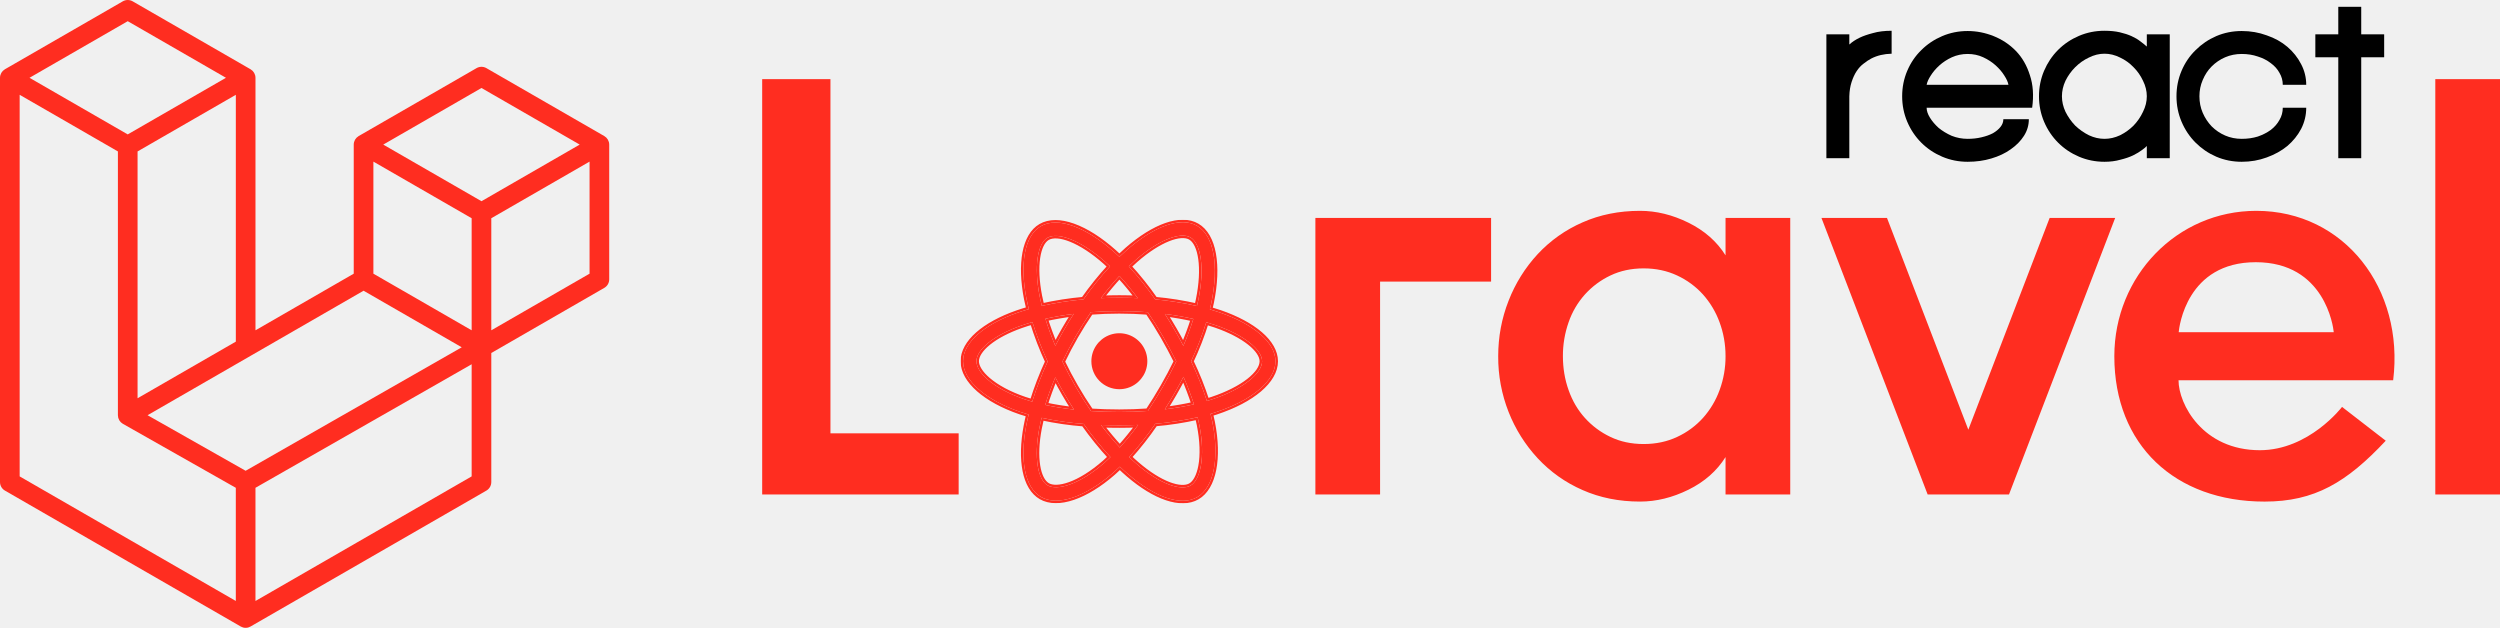
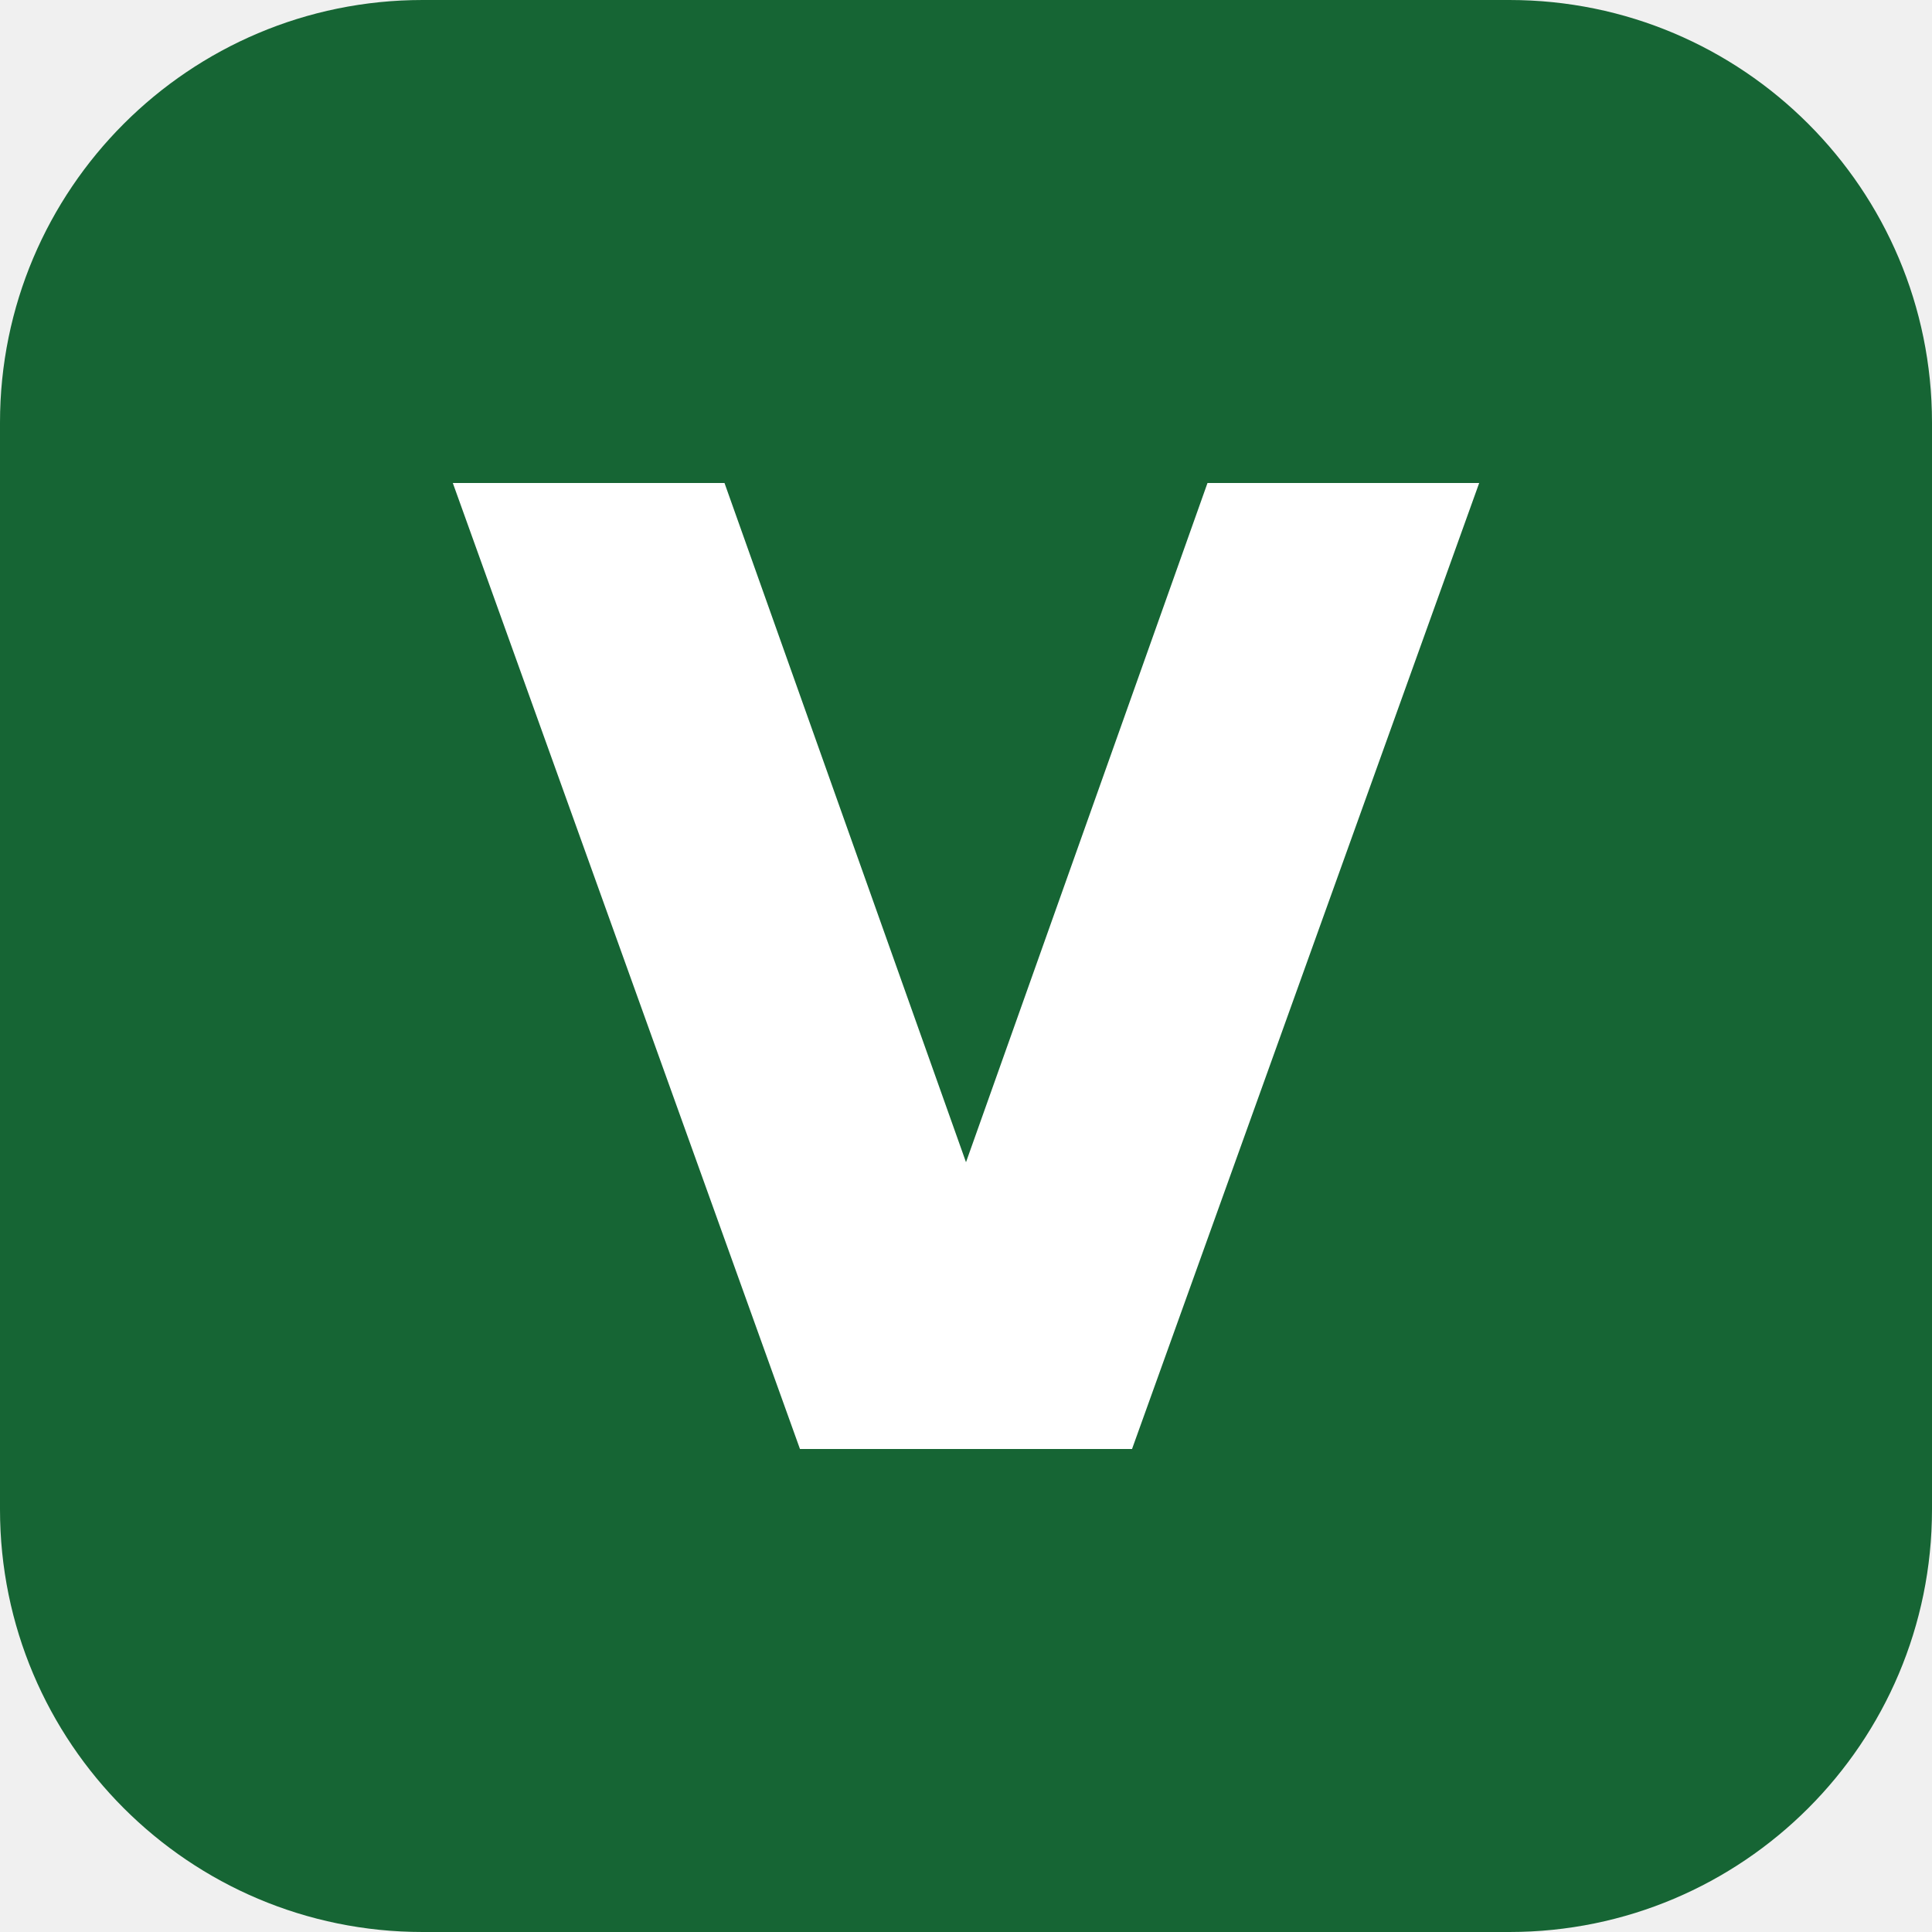
- <svg xmlns="http://www.w3.org/2000/svg" width="1991" height="500" viewBox="0 0 1991 500" fill="none">
-   <mask id="path-1-outside-1_1_7" maskUnits="userSpaceOnUse" x="765" y="175" width="253" height="226" fill="black">
-     <rect fill="white" x="765" y="175" width="253" height="226" />
-     <path d="M971.537 248.894C968.887 247.988 966.217 247.145 963.529 246.365C963.975 244.551 964.386 242.726 964.763 240.892C970.827 211.403 966.862 187.646 953.33 179.825C940.374 172.321 919.125 180.141 897.69 198.84C895.582 200.685 893.518 202.585 891.496 204.541C890.149 203.242 888.767 201.97 887.35 200.727C864.884 180.732 842.365 172.31 828.849 180.157C815.893 187.677 812.042 210.009 817.499 237.958C818.045 240.722 818.658 243.474 819.339 246.214C816.152 247.121 813.073 248.09 810.13 249.117C783.823 258.316 767 272.739 767 287.696C767 303.15 785.056 318.646 812.488 328.042C814.713 328.799 816.959 329.502 819.225 330.152C818.489 333.085 817.838 336.051 817.271 339.05C812.089 366.518 816.131 388.321 829.062 395.795C842.417 403.511 864.822 395.582 886.661 376.458C888.389 374.945 890.116 373.347 891.844 371.664C894.027 373.775 896.273 375.824 898.581 377.811C919.726 396.043 940.607 403.408 953.517 395.914C966.862 388.171 971.2 364.746 965.566 336.246C965.134 334.07 964.637 331.848 964.074 329.582C965.649 329.115 967.192 328.633 968.702 328.136C997.206 318.667 1015.78 303.358 1015.78 287.711C1015.76 272.682 998.403 258.165 971.537 248.894ZM904.681 206.873C923.043 190.854 940.208 184.531 948.033 189.05C956.362 193.865 959.601 213.279 954.367 238.741C954.021 240.399 953.648 242.053 953.247 243.701C942.289 241.208 931.177 239.449 919.985 238.435C913.577 229.204 906.553 220.417 898.959 212.133C900.818 210.33 902.722 208.576 904.671 206.873H904.681ZM840.453 300.476C842.702 304.829 845.053 309.129 847.507 313.376C850.005 317.708 852.608 321.977 855.317 326.182C847.616 325.345 839.963 324.111 832.389 322.487C834.586 315.376 837.292 307.991 840.453 300.476ZM840.453 275.429C837.343 268.074 834.711 260.84 832.55 253.853C839.65 252.262 847.216 250.962 855.104 249.977C852.461 254.102 849.918 258.288 847.475 262.534C845.033 266.781 842.687 271.079 840.437 275.429H840.453ZM846.102 287.955C849.377 281.124 852.905 274.425 856.685 267.857C860.461 261.292 864.481 254.878 868.745 248.614C876.146 248.054 883.733 247.759 891.398 247.759C899.063 247.759 906.697 248.054 914.093 248.619C918.311 254.869 922.307 261.261 926.08 267.795C929.853 274.328 933.427 280.996 936.803 287.799C933.472 294.654 929.906 301.381 926.106 307.981C922.336 314.545 918.363 320.978 914.186 327.281C906.801 327.799 899.156 328.084 891.382 328.084C883.609 328.084 876.109 327.84 868.859 327.369C864.564 321.084 860.511 314.642 856.7 308.043C852.89 301.444 849.352 294.748 846.087 287.955H846.102ZM935.305 313.303C937.81 308.957 940.215 304.553 942.519 300.093C945.678 307.255 948.467 314.576 950.874 322.025C943.21 323.751 935.462 325.074 927.661 325.99C930.293 321.813 932.842 317.584 935.305 313.303ZM942.416 275.434C940.121 271.063 937.736 266.744 935.258 262.477C932.84 258.269 930.319 254.113 927.697 250.008C935.632 251.013 943.245 252.35 950.381 253.983C948.087 261.262 945.428 268.421 942.416 275.434ZM891.502 219.747C896.677 225.401 901.563 231.314 906.143 237.461C896.347 236.994 886.545 236.994 876.736 237.461C881.572 231.066 886.521 225.131 891.502 219.747ZM834.198 189.366C842.521 184.536 860.924 191.439 880.323 208.682C881.561 209.786 882.81 210.941 884.054 212.139C876.422 220.421 869.348 229.201 862.878 238.42C851.711 239.426 840.621 241.157 829.678 243.602C829.046 241.059 828.476 238.499 827.968 235.922C823.278 211.962 826.382 193.901 834.198 189.366ZM822.065 319.89C819.992 319.299 817.945 318.658 815.924 317.967C803.796 313.821 793.779 308.411 786.901 302.518C780.744 297.237 777.624 291.966 777.624 287.696C777.624 278.621 791.13 267.043 813.654 259.191C816.483 258.207 819.337 257.307 822.215 256.491C825.561 267.242 829.612 277.759 834.343 287.976C829.555 298.333 825.454 308.994 822.065 319.89ZM879.659 368.436C870.004 376.894 860.333 382.89 851.808 385.911C844.148 388.622 838.048 388.7 834.363 386.569C826.517 382.035 823.252 364.523 827.704 341.035C828.232 338.271 828.837 335.507 829.518 332.743C840.57 335.124 851.771 336.75 863.044 337.609C869.577 346.876 876.71 355.706 884.396 364.041C882.852 365.559 881.271 367.021 879.659 368.436ZM891.797 356.402C886.76 350.955 881.732 344.927 876.83 338.449C881.594 338.636 886.445 338.729 891.382 338.729C896.451 338.729 901.468 338.62 906.412 338.397C901.849 344.643 896.971 350.652 891.797 356.402ZM956.331 371.219C954.849 379.221 951.869 384.559 948.184 386.694C940.342 391.244 923.577 385.331 905.5 369.736C903.427 367.954 901.354 366.041 899.244 364.036C906.781 355.668 913.747 346.803 920.094 337.501C931.429 336.54 942.685 334.8 953.781 332.292C954.289 334.344 954.738 336.355 955.128 338.325C957.621 350.918 957.979 362.31 956.331 371.219ZM965.349 318.024C963.991 318.475 962.591 318.911 961.171 319.336C957.692 308.535 953.483 297.983 948.572 287.753C953.299 277.659 957.343 267.26 960.679 256.626C963.224 257.367 965.696 258.145 968.075 258.969C991.096 266.908 1005.14 278.663 1005.14 287.696C1005.14 297.335 989.971 309.846 965.349 318.024Z" />
-   </mask>
-   <path d="M971.537 248.894C968.887 247.988 966.217 247.145 963.529 246.365C963.975 244.551 964.386 242.726 964.763 240.892C970.827 211.403 966.862 187.646 953.33 179.825C940.374 172.321 919.125 180.141 897.69 198.84C895.582 200.685 893.518 202.585 891.496 204.541C890.149 203.242 888.767 201.97 887.35 200.727C864.884 180.732 842.365 172.31 828.849 180.157C815.893 187.677 812.042 210.009 817.499 237.958C818.045 240.722 818.658 243.474 819.339 246.214C816.152 247.121 813.073 248.09 810.13 249.117C783.823 258.316 767 272.739 767 287.696C767 303.15 785.056 318.646 812.488 328.042C814.713 328.799 816.959 329.502 819.225 330.152C818.489 333.085 817.838 336.051 817.271 339.05C812.089 366.518 816.131 388.321 829.062 395.795C842.417 403.511 864.822 395.582 886.661 376.458C888.389 374.945 890.116 373.347 891.844 371.664C894.027 373.775 896.273 375.824 898.581 377.811C919.726 396.043 940.607 403.408 953.517 395.914C966.862 388.171 971.2 364.746 965.566 336.246C965.134 334.07 964.637 331.848 964.074 329.582C965.649 329.115 967.192 328.633 968.702 328.136C997.206 318.667 1015.78 303.358 1015.78 287.711C1015.76 272.682 998.403 258.165 971.537 248.894ZM904.681 206.873C923.043 190.854 940.208 184.531 948.033 189.05C956.362 193.865 959.601 213.279 954.367 238.741C954.021 240.399 953.648 242.053 953.247 243.701C942.289 241.208 931.177 239.449 919.985 238.435C913.577 229.204 906.553 220.417 898.959 212.133C900.818 210.33 902.722 208.576 904.671 206.873H904.681ZM840.453 300.476C842.702 304.829 845.053 309.129 847.507 313.376C850.005 317.708 852.608 321.977 855.317 326.182C847.616 325.345 839.963 324.111 832.389 322.487C834.586 315.376 837.292 307.991 840.453 300.476ZM840.453 275.429C837.343 268.074 834.711 260.84 832.55 253.853C839.65 252.262 847.216 250.962 855.104 249.977C852.461 254.102 849.918 258.288 847.475 262.534C845.033 266.781 842.687 271.079 840.437 275.429H840.453ZM846.102 287.955C849.377 281.124 852.905 274.425 856.685 267.857C860.461 261.292 864.481 254.878 868.745 248.614C876.146 248.054 883.733 247.759 891.398 247.759C899.063 247.759 906.697 248.054 914.093 248.619C918.311 254.869 922.307 261.261 926.08 267.795C929.853 274.328 933.427 280.996 936.803 287.799C933.472 294.654 929.906 301.381 926.106 307.981C922.336 314.545 918.363 320.978 914.186 327.281C906.801 327.799 899.156 328.084 891.382 328.084C883.609 328.084 876.109 327.84 868.859 327.369C864.564 321.084 860.511 314.642 856.7 308.043C852.89 301.444 849.352 294.748 846.087 287.955H846.102ZM935.305 313.303C937.81 308.957 940.215 304.553 942.519 300.093C945.678 307.255 948.467 314.576 950.874 322.025C943.21 323.751 935.462 325.074 927.661 325.99C930.293 321.813 932.842 317.584 935.305 313.303ZM942.416 275.434C940.121 271.063 937.736 266.744 935.258 262.477C932.84 258.269 930.319 254.113 927.697 250.008C935.632 251.013 943.245 252.35 950.381 253.983C948.087 261.262 945.428 268.421 942.416 275.434ZM891.502 219.747C896.677 225.401 901.563 231.314 906.143 237.461C896.347 236.994 886.545 236.994 876.736 237.461C881.572 231.066 886.521 225.131 891.502 219.747ZM834.198 189.366C842.521 184.536 860.924 191.439 880.323 208.682C881.561 209.786 882.81 210.941 884.054 212.139C876.422 220.421 869.348 229.201 862.878 238.42C851.711 239.426 840.621 241.157 829.678 243.602C829.046 241.059 828.476 238.499 827.968 235.922C823.278 211.962 826.382 193.901 834.198 189.366ZM822.065 319.89C819.992 319.299 817.945 318.658 815.924 317.967C803.796 313.821 793.779 308.411 786.901 302.518C780.744 297.237 777.624 291.966 777.624 287.696C777.624 278.621 791.13 267.043 813.654 259.191C816.483 258.207 819.337 257.307 822.215 256.491C825.561 267.242 829.612 277.759 834.343 287.976C829.555 298.333 825.454 308.994 822.065 319.89ZM879.659 368.436C870.004 376.894 860.333 382.89 851.808 385.911C844.148 388.622 838.048 388.7 834.363 386.569C826.517 382.035 823.252 364.523 827.704 341.035C828.232 338.271 828.837 335.507 829.518 332.743C840.57 335.124 851.771 336.75 863.044 337.609C869.577 346.876 876.71 355.706 884.396 364.041C882.852 365.559 881.271 367.021 879.659 368.436ZM891.797 356.402C886.76 350.955 881.732 344.927 876.83 338.449C881.594 338.636 886.445 338.729 891.382 338.729C896.451 338.729 901.468 338.62 906.412 338.397C901.849 344.643 896.971 350.652 891.797 356.402ZM956.331 371.219C954.849 379.221 951.869 384.559 948.184 386.694C940.342 391.244 923.577 385.331 905.5 369.736C903.427 367.954 901.354 366.041 899.244 364.036C906.781 355.668 913.747 346.803 920.094 337.501C931.429 336.54 942.685 334.8 953.781 332.292C954.289 334.344 954.738 336.355 955.128 338.325C957.621 350.918 957.979 362.31 956.331 371.219ZM965.349 318.024C963.991 318.475 962.591 318.911 961.171 319.336C957.692 308.535 953.483 297.983 948.572 287.753C953.299 277.659 957.343 267.26 960.679 256.626C963.224 257.367 965.696 258.145 968.075 258.969C991.096 266.908 1005.14 278.663 1005.14 287.696C1005.14 297.335 989.971 309.846 965.349 318.024Z" fill="#FF2D20" />
-   <path d="M971.537 248.894C968.887 247.988 966.217 247.145 963.529 246.365C963.975 244.551 964.386 242.726 964.763 240.892C970.827 211.403 966.862 187.646 953.33 179.825C940.374 172.321 919.125 180.141 897.69 198.84C895.582 200.685 893.518 202.585 891.496 204.541C890.149 203.242 888.767 201.97 887.35 200.727C864.884 180.732 842.365 172.31 828.849 180.157C815.893 187.677 812.042 210.009 817.499 237.958C818.045 240.722 818.658 243.474 819.339 246.214C816.152 247.121 813.073 248.09 810.13 249.117C783.823 258.316 767 272.739 767 287.696C767 303.15 785.056 318.646 812.488 328.042C814.713 328.799 816.959 329.502 819.225 330.152C818.489 333.085 817.838 336.051 817.271 339.05C812.089 366.518 816.131 388.321 829.062 395.795C842.417 403.511 864.822 395.582 886.661 376.458C888.389 374.945 890.116 373.347 891.844 371.664C894.027 373.775 896.273 375.824 898.581 377.811C919.726 396.043 940.607 403.408 953.517 395.914C966.862 388.171 971.2 364.746 965.566 336.246C965.134 334.07 964.637 331.848 964.074 329.582C965.649 329.115 967.192 328.633 968.702 328.136C997.206 318.667 1015.78 303.358 1015.78 287.711C1015.76 272.682 998.403 258.165 971.537 248.894ZM904.681 206.873C923.043 190.854 940.208 184.531 948.033 189.05C956.362 193.865 959.601 213.279 954.367 238.741C954.021 240.399 953.648 242.053 953.247 243.701C942.289 241.208 931.177 239.449 919.985 238.435C913.577 229.204 906.553 220.417 898.959 212.133C900.818 210.33 902.722 208.576 904.671 206.873H904.681ZM840.453 300.476C842.702 304.829 845.053 309.129 847.507 313.376C850.005 317.708 852.608 321.977 855.317 326.182C847.616 325.345 839.963 324.111 832.389 322.487C834.586 315.376 837.292 307.991 840.453 300.476ZM840.453 275.429C837.343 268.074 834.711 260.84 832.55 253.853C839.65 252.262 847.216 250.962 855.104 249.977C852.461 254.102 849.918 258.288 847.475 262.534C845.033 266.781 842.687 271.079 840.437 275.429H840.453ZM846.102 287.955C849.377 281.124 852.905 274.425 856.685 267.857C860.461 261.292 864.481 254.878 868.745 248.614C876.146 248.054 883.733 247.759 891.398 247.759C899.063 247.759 906.697 248.054 914.093 248.619C918.311 254.869 922.307 261.261 926.08 267.795C929.853 274.328 933.427 280.996 936.803 287.799C933.472 294.654 929.906 301.381 926.106 307.981C922.336 314.545 918.363 320.978 914.186 327.281C906.801 327.799 899.156 328.084 891.382 328.084C883.609 328.084 876.109 327.84 868.859 327.369C864.564 321.084 860.511 314.642 856.7 308.043C852.89 301.444 849.352 294.748 846.087 287.955H846.102ZM935.305 313.303C937.81 308.957 940.215 304.553 942.519 300.093C945.678 307.255 948.467 314.576 950.874 322.025C943.21 323.751 935.462 325.074 927.661 325.99C930.293 321.813 932.842 317.584 935.305 313.303ZM942.416 275.434C940.121 271.063 937.736 266.744 935.258 262.477C932.84 258.269 930.319 254.113 927.697 250.008C935.632 251.013 943.245 252.35 950.381 253.983C948.087 261.262 945.428 268.421 942.416 275.434ZM891.502 219.747C896.677 225.401 901.563 231.314 906.143 237.461C896.347 236.994 886.545 236.994 876.736 237.461C881.572 231.066 886.521 225.131 891.502 219.747ZM834.198 189.366C842.521 184.536 860.924 191.439 880.323 208.682C881.561 209.786 882.81 210.941 884.054 212.139C876.422 220.421 869.348 229.201 862.878 238.42C851.711 239.426 840.621 241.157 829.678 243.602C829.046 241.059 828.476 238.499 827.968 235.922C823.278 211.962 826.382 193.901 834.198 189.366ZM822.065 319.89C819.992 319.299 817.945 318.658 815.924 317.967C803.796 313.821 793.779 308.411 786.901 302.518C780.744 297.237 777.624 291.966 777.624 287.696C777.624 278.621 791.13 267.043 813.654 259.191C816.483 258.207 819.337 257.307 822.215 256.491C825.561 267.242 829.612 277.759 834.343 287.976C829.555 298.333 825.454 308.994 822.065 319.89ZM879.659 368.436C870.004 376.894 860.333 382.89 851.808 385.911C844.148 388.622 838.048 388.7 834.363 386.569C826.517 382.035 823.252 364.523 827.704 341.035C828.232 338.271 828.837 335.507 829.518 332.743C840.57 335.124 851.771 336.75 863.044 337.609C869.577 346.876 876.71 355.706 884.396 364.041C882.852 365.559 881.271 367.021 879.659 368.436ZM891.797 356.402C886.76 350.955 881.732 344.927 876.83 338.449C881.594 338.636 886.445 338.729 891.382 338.729C896.451 338.729 901.468 338.62 906.412 338.397C901.849 344.643 896.971 350.652 891.797 356.402ZM956.331 371.219C954.849 379.221 951.869 384.559 948.184 386.694C940.342 391.244 923.577 385.331 905.5 369.736C903.427 367.954 901.354 366.041 899.244 364.036C906.781 355.668 913.747 346.803 920.094 337.501C931.429 336.54 942.685 334.8 953.781 332.292C954.289 334.344 954.738 336.355 955.128 338.325C957.621 350.918 957.979 362.31 956.331 371.219ZM965.349 318.024C963.991 318.475 962.591 318.911 961.171 319.336C957.692 308.535 953.483 297.983 948.572 287.753C953.299 277.659 957.343 267.26 960.679 256.626C963.224 257.367 965.696 258.145 968.075 258.969C991.096 266.908 1005.14 278.663 1005.14 287.696C1005.14 297.335 989.971 309.846 965.349 318.024Z" stroke="#FF2D20" stroke-width="4" mask="url(#path-1-outside-1_1_7)" />
-   <path d="M891.382 309.96C895.793 309.974 900.109 308.679 903.783 306.24C907.457 303.8 910.325 300.324 912.023 296.253C913.721 292.182 914.172 287.699 913.321 283.372C912.469 279.044 910.352 275.066 907.239 271.943C904.125 268.819 900.154 266.689 895.829 265.823C891.504 264.957 887.02 265.394 882.944 267.079C878.867 268.764 875.383 271.62 872.931 275.286C870.479 278.953 869.17 283.264 869.17 287.675C869.164 290.597 869.733 293.492 870.847 296.193C871.96 298.895 873.595 301.351 875.658 303.421C877.72 305.49 880.171 307.133 882.869 308.255C885.567 309.377 888.46 309.957 891.382 309.96Z" fill="#FF2D20" />
-   <path fill-rule="evenodd" clip-rule="evenodd" d="M484.904 113.113C485.084 113.78 485.176 114.467 485.178 115.157V222.481C485.178 223.859 484.815 225.212 484.125 226.404C483.435 227.596 482.443 228.584 481.25 229.27L391.267 281.132V383.926C391.267 386.724 389.782 389.306 387.359 390.715L199.527 498.958C199.097 499.202 198.628 499.359 198.159 499.525C197.984 499.584 197.817 499.691 197.632 499.74C196.319 500.087 194.939 500.087 193.626 499.74C193.411 499.682 193.215 499.564 193.01 499.486C192.58 499.33 192.131 499.193 191.72 498.958L3.928 390.715C2.735 390.029 1.744 389.04 1.054 387.848C0.365 386.656 0.001 385.304 0 383.926L0 61.955C0 61.251 0.098 60.566 0.274 59.901C0.332 59.676 0.469 59.471 0.547 59.246C0.694 58.835 0.831 58.414 1.046 58.033C1.192 57.779 1.407 57.573 1.583 57.338C1.808 57.025 2.013 56.703 2.277 56.429C2.501 56.204 2.795 56.038 3.049 55.842C3.332 55.607 3.586 55.353 3.908 55.167L97.819 1.045C99.008 0.36 100.356 0 101.728 0C103.099 0 104.447 0.36 105.636 1.045L199.537 55.167H199.557C199.869 55.363 200.133 55.607 200.417 55.832C200.671 56.028 200.954 56.204 201.179 56.419C201.452 56.703 201.648 57.025 201.882 57.338C202.048 57.573 202.273 57.779 202.41 58.033C202.635 58.424 202.762 58.835 202.918 59.246C202.996 59.471 203.133 59.676 203.192 59.911C203.371 60.578 203.463 61.265 203.465 61.955V263.055L281.713 217.952V115.148C281.713 114.463 281.81 113.768 281.986 113.113C282.055 112.878 282.182 112.673 282.26 112.448C282.416 112.037 282.553 111.617 282.768 111.235C282.915 110.981 283.13 110.775 283.296 110.541C283.53 110.228 283.726 109.905 283.999 109.631C284.224 109.406 284.507 109.24 284.761 109.044C285.054 108.809 285.309 108.555 285.621 108.369L379.542 54.248C380.73 53.562 382.078 53.201 383.45 53.201C384.822 53.201 386.17 53.562 387.359 54.248L481.26 108.369C481.592 108.565 481.846 108.809 482.139 109.034C482.383 109.23 482.667 109.406 482.891 109.621C483.165 109.905 483.36 110.228 483.595 110.541C483.771 110.775 483.986 110.981 484.123 111.235C484.347 111.617 484.474 112.037 484.631 112.448C484.719 112.673 484.846 112.878 484.904 113.113ZM469.524 217.952V128.705L436.664 147.642L391.267 173.808V263.055L469.534 217.952H469.524ZM375.623 379.397V290.091L330.969 315.621L203.455 388.475V478.622L375.623 379.397ZM15.653 75.503V379.397L187.802 478.612V388.485L97.868 337.532L97.839 337.513L97.8 337.493C97.497 337.317 97.243 337.063 96.959 336.847C96.715 336.652 96.432 336.495 96.217 336.28L96.197 336.251C95.943 336.006 95.767 335.703 95.552 335.429C95.357 335.165 95.122 334.94 94.966 334.666L94.956 334.637C94.78 334.343 94.673 333.991 94.546 333.659C94.419 333.365 94.253 333.091 94.175 332.778C94.077 332.407 94.057 332.006 94.018 331.624C93.979 331.331 93.901 331.037 93.901 330.744V120.606L48.514 94.43L15.653 75.503ZM101.737 16.872L23.5 61.955L101.718 107.039L179.946 61.946L101.718 16.872H101.737ZM142.425 298.23L187.812 272.074V75.503L154.951 94.44L109.554 120.606V317.177L142.425 298.23ZM383.45 70.074L305.222 115.157L383.45 160.241L461.668 115.148L383.45 70.074ZM375.623 173.808L330.227 147.642L297.366 128.705V217.952L342.753 244.108L375.623 263.055V173.808ZM195.619 374.927L310.362 309.351L367.719 276.583L289.549 231.529L199.547 283.401L117.518 330.675L195.619 374.927Z" fill="#FF2D20" />
-   <path fill-rule="evenodd" clip-rule="evenodd" d="M661.371 63V345.115H763.474V393.787H607V63H661.371ZM1047.57 393.787V173.576H1187.5V224.268H1099.09V393.811H1047.57V393.787ZM1374.22 203.347V173.576H1425.75V393.799H1374.22V364.016C1367.29 375.045 1357.45 383.712 1344.68 390.004C1331.92 396.308 1319.08 399.454 1306.15 399.454C1289.45 399.454 1274.17 396.394 1260.3 390.249C1246.79 384.36 1234.64 375.751 1224.61 364.958C1214.66 354.224 1206.81 341.728 1201.45 328.112C1195.88 313.965 1193.07 298.88 1193.17 283.675C1193.17 268.251 1195.93 253.513 1201.45 239.484C1206.77 225.777 1214.62 213.193 1224.6 202.393C1234.64 191.605 1246.79 183 1260.3 177.114C1274.17 170.969 1289.45 167.909 1306.15 167.909C1319.07 167.909 1331.92 171.055 1344.68 177.359C1357.45 183.663 1367.29 192.318 1374.22 203.347ZM1369.5 310.619C1372.67 301.995 1374.27 292.875 1374.22 283.688C1374.22 274.225 1372.63 265.252 1369.5 256.757C1366.54 248.576 1362.06 241.035 1356.27 234.538C1350.5 228.166 1343.5 223.021 1335.7 219.408C1327.67 215.638 1318.75 213.74 1308.99 213.74C1299.22 213.74 1290.39 215.638 1282.52 219.408C1274.81 223.064 1267.9 228.206 1262.19 234.538C1256.42 241.001 1252 248.551 1249.2 256.744C1246.17 265.399 1244.65 274.508 1244.7 283.675C1244.7 293.126 1246.18 302.111 1249.2 310.606C1252.18 319.126 1256.52 326.52 1262.19 332.824C1267.9 339.159 1274.81 344.302 1282.52 347.955C1290.39 351.737 1299.22 353.623 1308.99 353.623C1318.75 353.623 1327.67 351.737 1335.7 347.955C1343.51 344.346 1350.5 339.2 1356.27 332.824C1362.06 326.332 1366.54 318.795 1369.5 310.619ZM1632.33 173.576H1684.52L1599.96 393.799H1535.18L1450.61 173.576H1502.8L1567.57 342.214L1632.33 173.576ZM1796.91 167.909C1867.06 167.909 1914.91 230.07 1905.92 302.821H1734.98C1734.98 321.819 1754.17 358.544 1799.74 358.544C1838.92 358.544 1865.19 324.084 1865.2 324.06L1900.01 350.991C1868.89 384.202 1843.4 399.467 1803.49 399.467C1732.19 399.467 1683.85 354.369 1683.85 283.688C1683.85 219.751 1733.82 167.909 1796.91 167.909ZM1735.11 264.542H1858.6C1858.22 260.307 1851.52 208.819 1796.49 208.819C1741.45 208.819 1735.51 260.307 1735.11 264.542ZM1939.47 393.787V63H1991V393.787H1939.47Z" fill="#FF2D20" />
-   <path d="M1472.8 35.462C1474.96 33.432 1477.74 31.605 1481.12 29.981C1483.96 28.628 1487.48 27.41 1491.68 26.327C1495.87 25.109 1500.81 24.5 1506.49 24.5V42.77C1500.4 42.905 1494.99 44.191 1490.25 46.627C1488.22 47.71 1486.19 49.063 1484.16 50.687C1482.13 52.176 1480.31 54.138 1478.68 56.574C1477.06 59.01 1475.71 61.92 1474.62 65.303C1473.54 68.551 1472.93 72.34 1472.8 76.671V126H1454.53V27.342H1472.8V35.462Z" fill="black" />
-   <path d="M1615.77 94.941C1615.77 99.678 1614.49 104.076 1611.91 108.136C1609.34 112.196 1605.82 115.782 1601.36 118.895C1597.03 122.008 1591.89 124.444 1585.93 126.203C1580.11 127.962 1573.82 128.842 1567.05 128.842C1559.88 128.842 1553.11 127.489 1546.75 124.782C1540.39 122.075 1534.84 118.354 1530.11 113.617C1525.37 108.88 1521.65 103.332 1518.94 96.971C1516.23 90.61 1514.88 83.844 1514.88 76.671C1514.88 69.498 1516.23 62.732 1518.94 56.371C1521.65 50.01 1525.37 44.529 1530.11 39.928C1534.84 35.191 1540.39 31.47 1546.75 28.763C1553.11 26.056 1559.88 24.703 1567.05 24.703C1574.09 24.703 1580.99 26.056 1587.76 28.763C1594.52 31.47 1600.41 35.394 1605.42 40.537C1610.43 45.68 1614.15 52.108 1616.58 59.822C1619.15 67.401 1619.76 76.062 1618.41 85.806H1534.37C1534.37 88.242 1535.25 90.881 1537.01 93.723C1538.77 96.565 1541.07 99.272 1543.91 101.843C1546.89 104.279 1550.34 106.377 1554.26 108.136C1558.32 109.76 1562.59 110.572 1567.05 110.572C1570.98 110.572 1574.63 110.166 1578.01 109.354C1581.53 108.542 1584.58 107.459 1587.15 106.106C1589.72 104.617 1591.75 102.926 1593.24 101.031C1594.73 99.136 1595.47 97.106 1595.47 94.941H1615.77ZM1599.53 67.536C1599.13 65.371 1598.04 62.935 1596.28 60.228C1594.52 57.386 1592.22 54.679 1589.38 52.108C1586.54 49.537 1583.22 47.371 1579.43 45.612C1575.65 43.853 1571.52 42.973 1567.05 42.973C1562.59 42.973 1558.39 43.853 1554.47 45.612C1550.68 47.371 1547.36 49.537 1544.52 52.108C1541.68 54.679 1539.38 57.386 1537.62 60.228C1535.86 62.935 1534.77 65.371 1534.37 67.536H1599.53Z" fill="black" />
-   <path d="M1709.72 126V116.256C1709.04 117.068 1707.76 118.151 1705.86 119.504C1704.1 120.857 1701.74 122.278 1698.76 123.767C1695.92 125.12 1692.53 126.271 1688.61 127.218C1684.82 128.301 1680.62 128.842 1676.02 128.842C1668.85 128.842 1662.08 127.489 1655.72 124.782C1649.36 122.075 1643.81 118.354 1639.08 113.617C1634.34 108.88 1630.62 103.332 1627.91 96.971C1625.21 90.61 1623.85 83.844 1623.85 76.671C1623.85 69.498 1625.21 62.732 1627.91 56.371C1630.62 50.01 1634.34 44.462 1639.08 39.725C1643.81 34.988 1649.36 31.267 1655.72 28.56C1662.08 25.853 1668.85 24.5 1676.02 24.5C1680.62 24.5 1684.68 24.906 1688.2 25.718C1691.72 26.53 1694.83 27.545 1697.54 28.763C1700.25 29.981 1702.55 31.334 1704.44 32.823C1706.47 34.312 1708.23 35.733 1709.72 37.086V27.342H1727.99V126H1709.72ZM1642.12 76.671C1642.12 80.866 1643.07 84.994 1644.96 89.054C1646.99 93.114 1649.57 96.768 1652.68 100.016C1655.93 103.129 1659.58 105.7 1663.64 107.73C1667.7 109.625 1671.83 110.572 1676.02 110.572C1680.22 110.572 1684.35 109.625 1688.41 107.73C1692.47 105.7 1696.05 103.129 1699.16 100.016C1702.28 96.768 1704.78 93.114 1706.68 89.054C1708.71 84.994 1709.72 80.866 1709.72 76.671C1709.72 72.476 1708.71 68.348 1706.68 64.288C1704.78 60.228 1702.28 56.642 1699.16 53.529C1696.05 50.281 1692.47 47.71 1688.41 45.815C1684.35 43.785 1680.22 42.77 1676.02 42.77C1671.83 42.77 1667.7 43.785 1663.64 45.815C1659.58 47.71 1655.93 50.281 1652.68 53.529C1649.57 56.642 1646.99 60.228 1644.96 64.288C1643.07 68.348 1642.12 72.476 1642.12 76.671Z" fill="black" />
-   <path d="M1836.68 85.806C1836.68 91.761 1835.32 97.377 1832.62 102.655C1829.91 107.798 1826.25 112.331 1821.65 116.256C1817.05 120.045 1811.57 123.09 1805.21 125.391C1798.98 127.692 1792.35 128.842 1785.32 128.842C1778.14 128.842 1771.38 127.489 1765.02 124.782C1758.79 122.075 1753.31 118.354 1748.57 113.617C1743.84 108.88 1740.11 103.332 1737.41 96.971C1734.7 90.61 1733.35 83.844 1733.35 76.671C1733.35 69.498 1734.7 62.732 1737.41 56.371C1740.11 50.01 1743.84 44.529 1748.57 39.928C1753.31 35.191 1758.79 31.47 1765.02 28.763C1771.38 26.056 1778.14 24.703 1785.32 24.703C1792.35 24.703 1798.98 25.853 1805.21 28.154C1811.57 30.319 1817.05 33.364 1821.65 37.289C1826.25 41.214 1829.91 45.815 1832.62 51.093C1835.32 56.236 1836.68 61.717 1836.68 67.536H1818C1818 64.153 1817.12 60.972 1815.36 57.995C1813.74 55.018 1811.44 52.446 1808.46 50.281C1805.48 47.98 1802.03 46.221 1798.11 45.003C1794.18 43.65 1789.92 42.973 1785.32 42.973C1780.58 42.973 1776.18 43.853 1772.12 45.612C1768.06 47.371 1764.47 49.807 1761.36 52.92C1758.38 55.897 1756.02 59.484 1754.26 63.679C1752.5 67.739 1751.62 72.07 1751.62 76.671C1751.62 81.408 1752.5 85.806 1754.26 89.866C1756.02 93.926 1758.38 97.512 1761.36 100.625C1764.47 103.738 1768.06 106.174 1772.12 107.933C1776.18 109.692 1780.58 110.572 1785.32 110.572C1789.92 110.572 1794.18 109.963 1798.11 108.745C1802.03 107.392 1805.48 105.632 1808.46 103.467C1811.44 101.166 1813.74 98.527 1815.36 95.55C1817.12 92.573 1818 89.325 1818 85.806H1836.68Z" fill="black" />
-   <path d="M1862.21 126V45.612H1843.94V27.342H1862.21V5.418H1880.48V27.342H1898.75V45.612H1880.48V126H1862.21Z" fill="black" />
+ <svg xmlns="http://www.w3.org/2000/svg" viewBox="0 0 128 128" width="128" height="128">
+   <rect width="128" height="128" rx="28" fill="#166534" />
+   <path d="M30 32 L53 96 H75 L98 32 H80 L64 77 L48 32 Z" fill="#ffffff" />
</svg>
